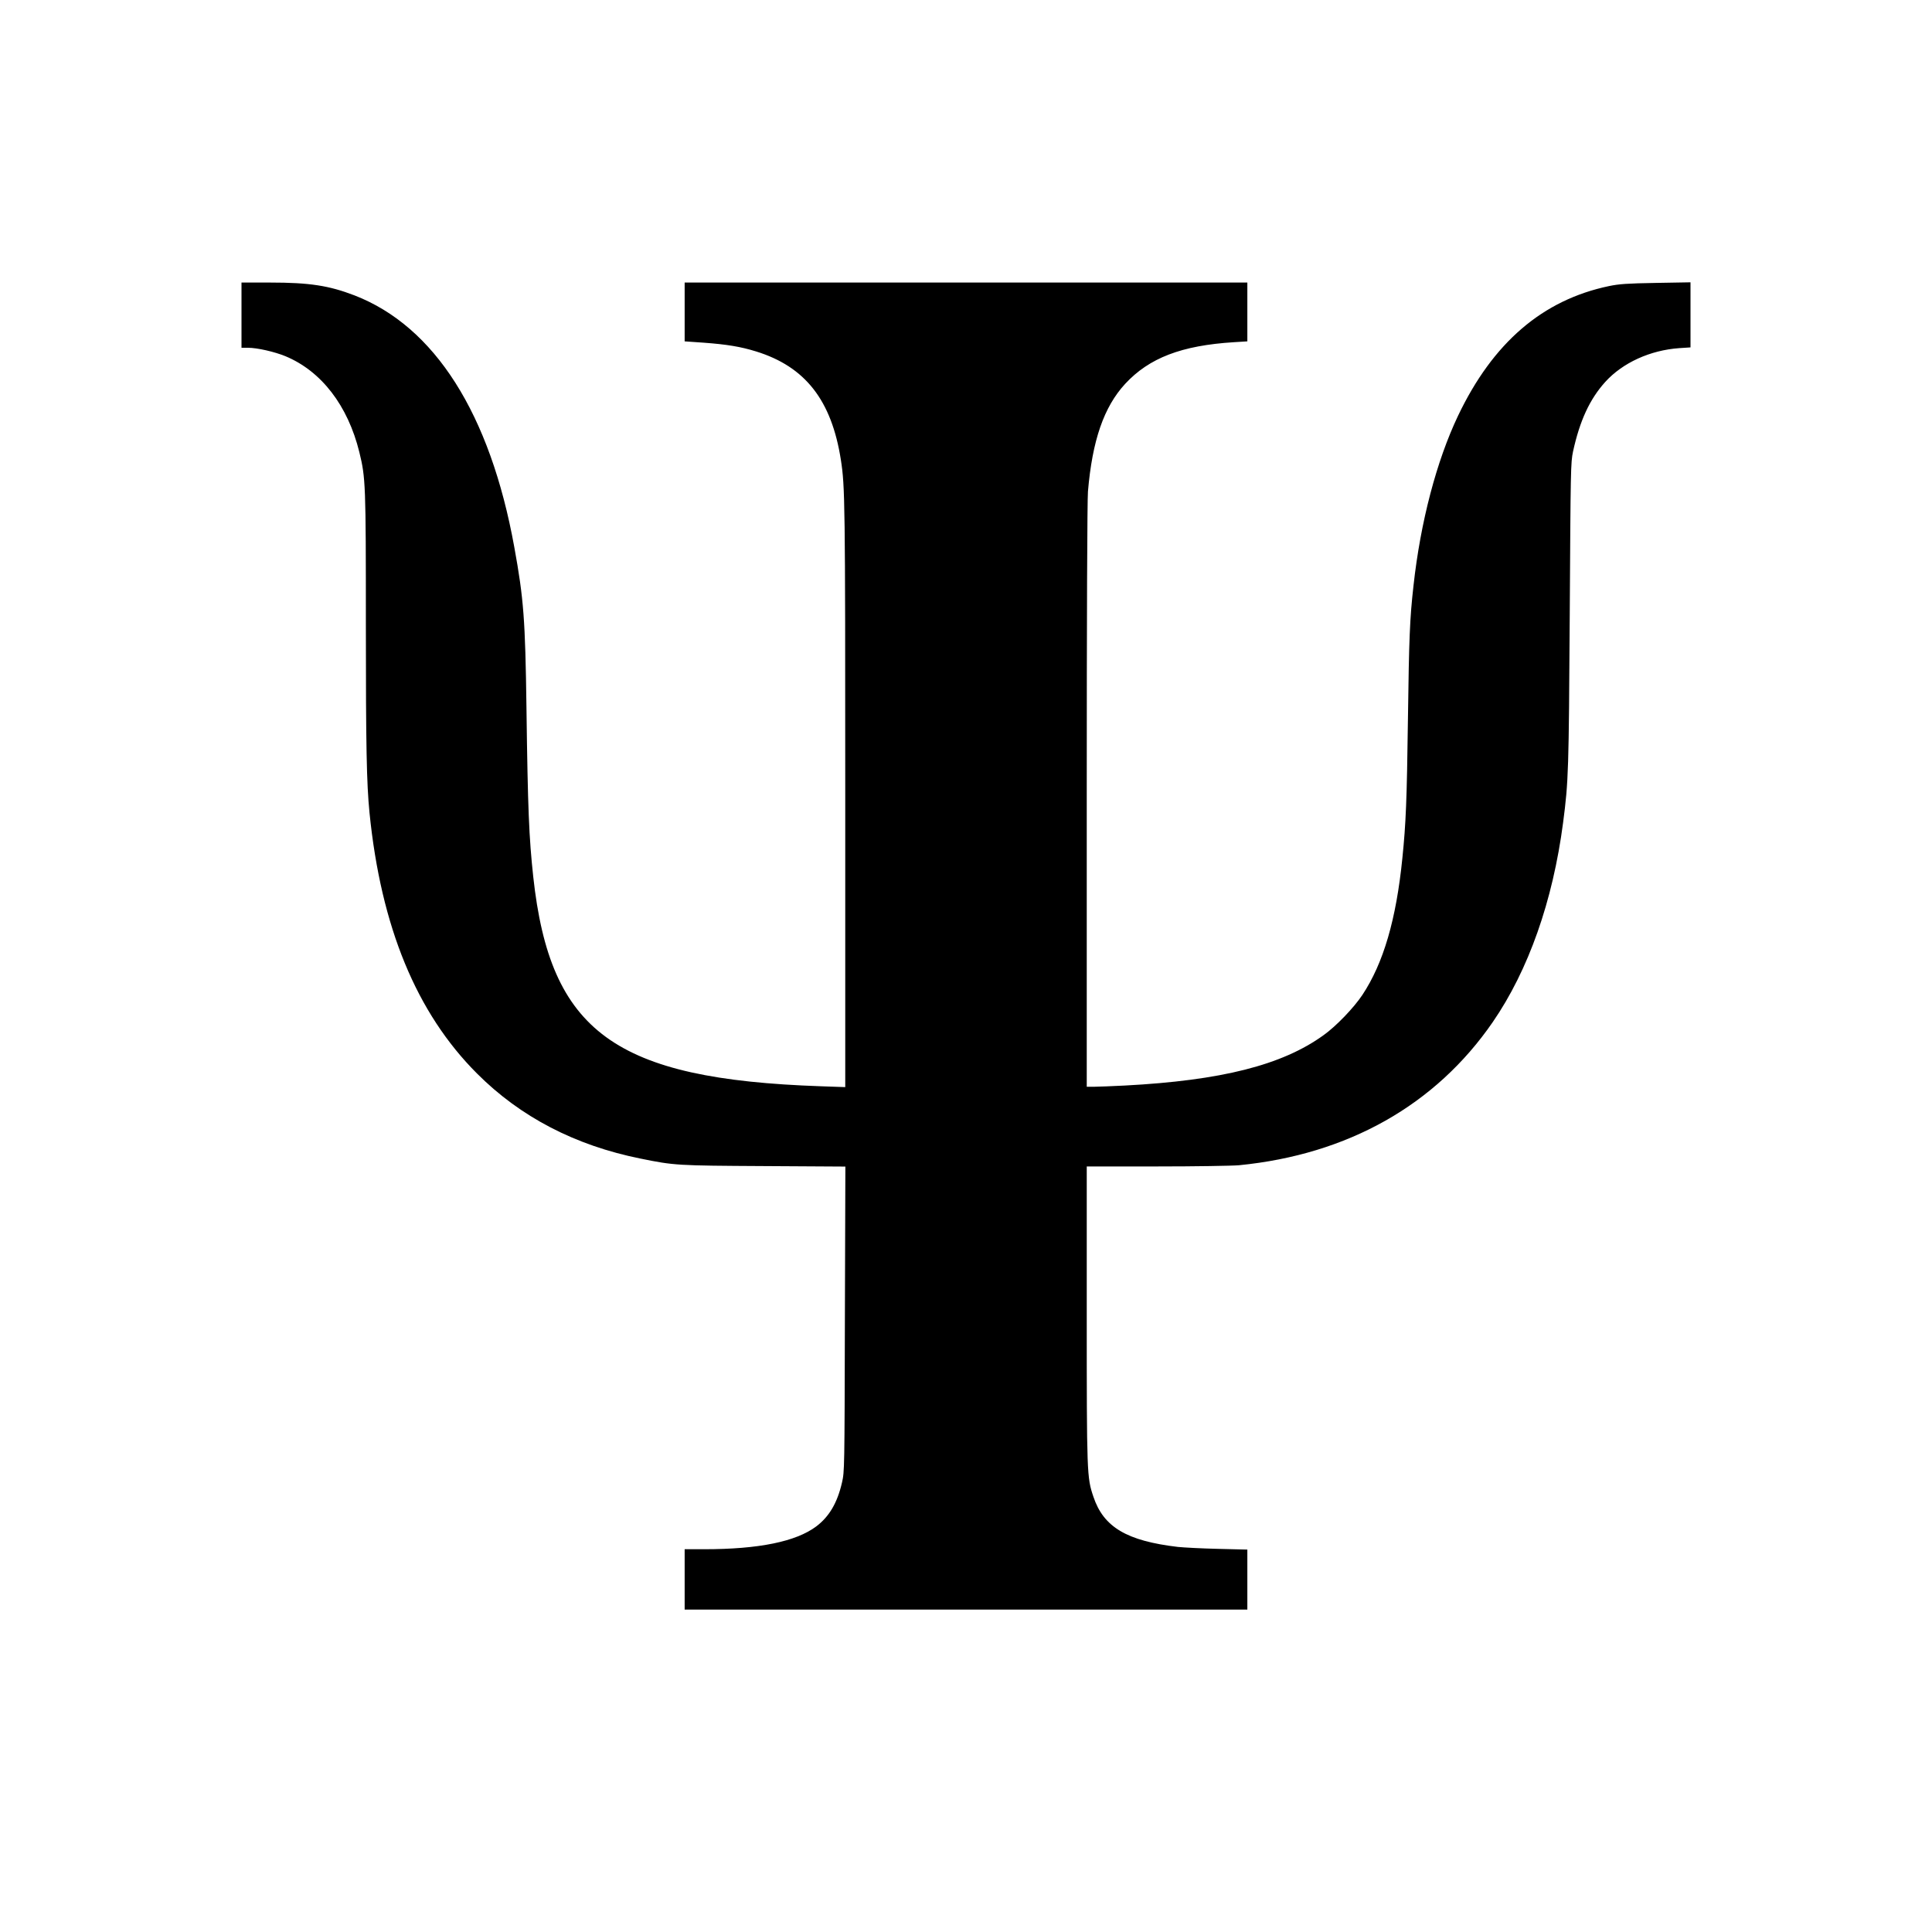
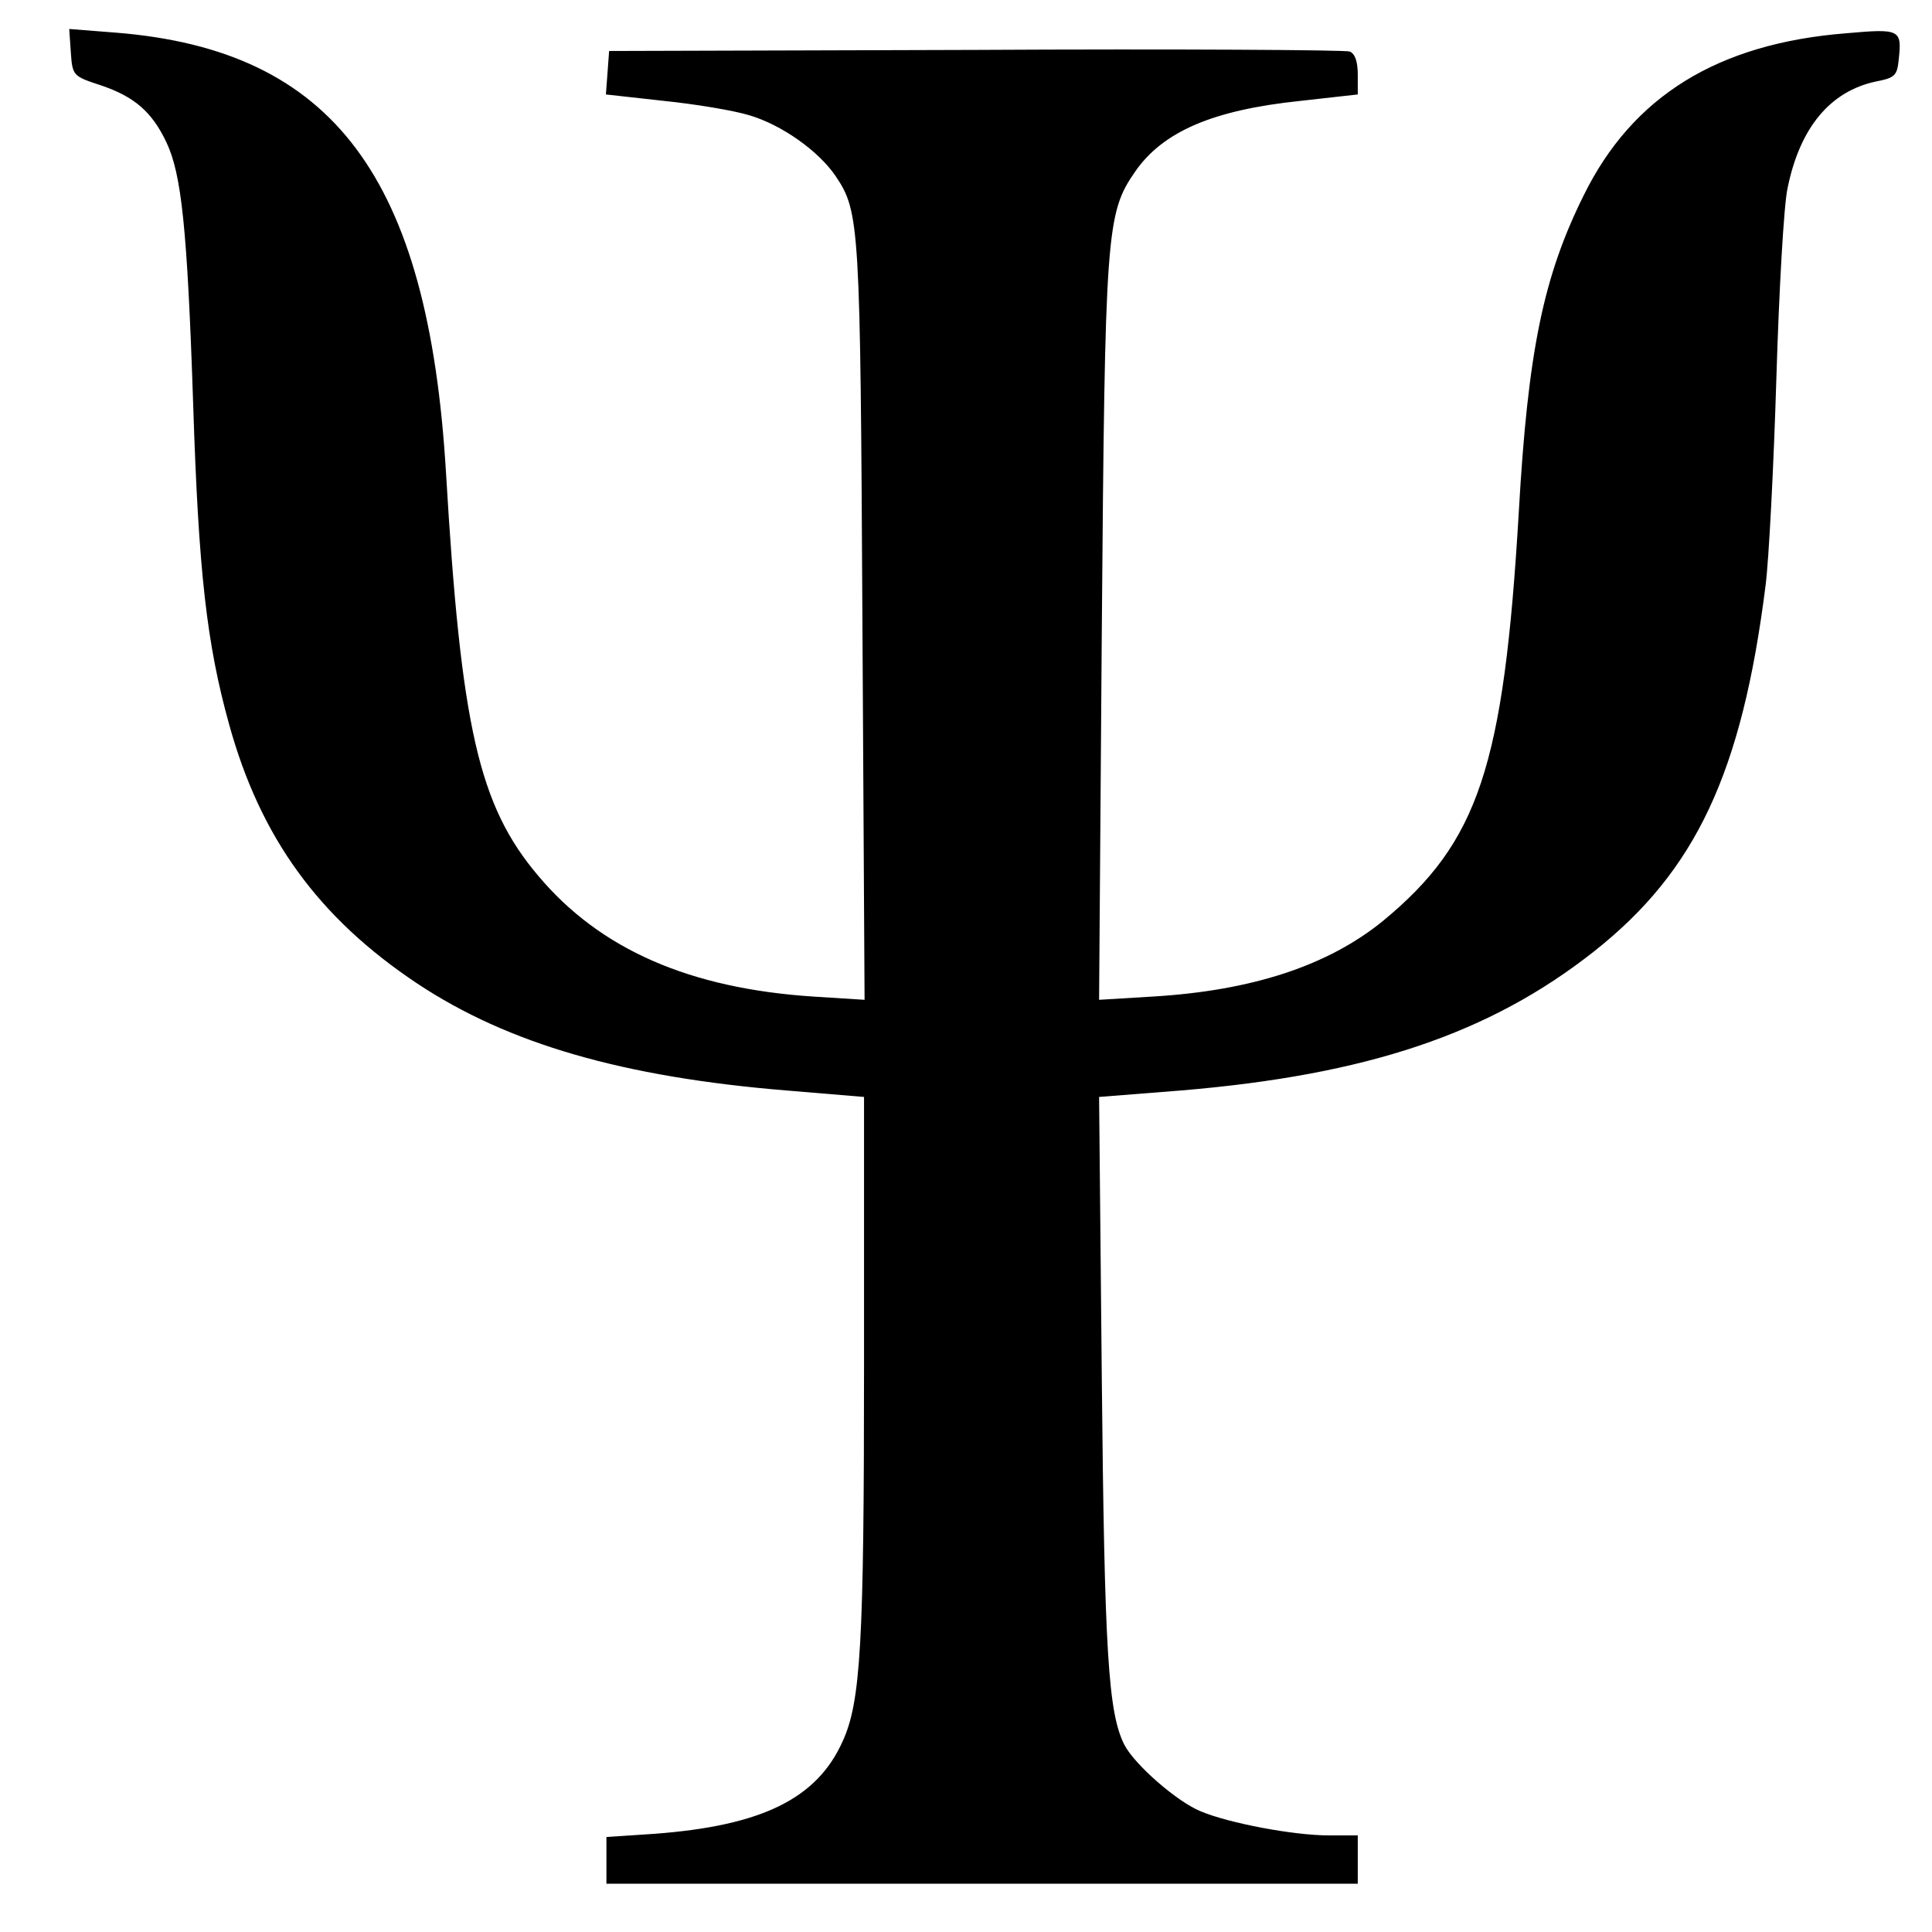
- <svg xmlns="http://www.w3.org/2000/svg" version="1.0" width="1600pt" height="1600pt" viewBox="0 0 1600 1600" preserveAspectRatio="xMidYMid meet">
-   <g transform="translate(0,1600) scale(0.1,-0.1)" fill="#000000" stroke="none">
-     <path d="M2000 13390 l0 -270 53 0 c77 0 221 -33 311 -70 298 -124 517 -409 612 -795 52 -213 54 -263 54 -1425 0 -1017 6 -1316 30 -1560 95 -947 389 -1659 890 -2160 359 -360 813 -596 1355 -705 280 -57 301 -58 1023 -62 l673 -4 -4 -1262 c-3 -1247 -3 -1263 -24 -1355 -39 -169 -106 -282 -213 -363 -168 -126 -476 -189 -927 -189 l-163 0 0 -250 0 -250 2330 0 2330 0 0 249 0 248 -242 6 c-134 3 -283 11 -333 16 -424 50 -616 164 -700 416 -54 159 -55 188 -55 1513 l0 1222 579 0 c320 0 625 5 682 10 903 89 1628 499 2101 1185 296 430 498 1003 583 1653 45 346 47 426 55 1727 7 1207 8 1253 27 1345 56 256 138 434 267 577 144 159 372 263 614 280 l92 6 0 270 0 269 -287 -5 c-239 -4 -305 -9 -387 -26 -551 -115 -962 -468 -1251 -1074 -178 -374 -311 -879 -369 -1407 -31 -275 -37 -431 -46 -1100 -9 -682 -17 -870 -46 -1155 -51 -510 -157 -871 -331 -1134 -71 -107 -218 -260 -322 -334 -343 -248 -847 -375 -1646 -417 -104 -5 -218 -10 -252 -10 l-63 0 0 2408 c0 1490 4 2451 10 2522 36 423 132 700 308 891 199 215 467 318 900 345 l112 7 0 243 0 244 -2330 0 -2330 0 0 -243 0 -244 158 -11 c191 -14 306 -33 432 -72 409 -126 627 -405 704 -900 34 -221 36 -338 36 -2772 l0 -2421 -202 7 c-1708 59 -2242 449 -2382 1736 -35 325 -45 556 -56 1395 -10 736 -23 906 -101 1335 -200 1104 -659 1827 -1324 2084 -211 81 -372 106 -697 106 l-238 0 0 -270z" />
+ <svg xmlns="http://www.w3.org/2000/svg" version="1.0" width="360pt" height="360pt" viewBox="0 0 360 360" preserveAspectRatio="xMidYMid meet">
+   <g transform="translate(0,360) scale(0.1,-0.1)" fill="#000000" stroke="none">
+     <path d="M132 3502 c3 -43 4 -44 56 -61 62 -21 95 -49 122 -106 28 -59 39 -158 50 -490 10 -310 25 -444 67 -595 58 -210 166 -360 351 -483 169 -112 383 -174 688 -199 l144 -12 0 -502 c0 -516 -6 -625 -40 -699 -48 -107 -151 -157 -350 -172 l-90 -6 0 -43 0 -44 700 0 700 0 0 45 0 45 -54 0 c-66 0 -187 23 -239 45 -44 18 -123 87 -142 124 -30 60 -37 170 -42 686 l-5 521 152 12 c348 29 576 106 770 259 190 150 276 333 320 683 6 47 15 220 20 385 5 165 14 325 21 355 23 113 80 180 164 198 36 7 40 11 43 41 6 56 3 58 -98 49 -239 -19 -398 -117 -489 -302 -75 -151 -104 -290 -121 -591 -28 -474 -75 -614 -253 -761 -102 -83 -243 -130 -430 -141 l-99 -6 5 684 c6 747 8 781 62 859 52 75 145 115 308 132 l107 12 0 37 c0 24 -5 39 -15 43 -9 3 -322 5 -698 3 l-682 -2 -3 -41 -3 -40 108 -12 c59 -6 131 -18 160 -27 60 -18 128 -66 160 -113 45 -67 46 -89 50 -831 l4 -704 -95 6 c-231 15 -398 88 -513 225 -111 131 -144 277 -172 752 -33 550 -210 786 -613 819 l-89 7 3 -44z" />
  </g>
</svg>
